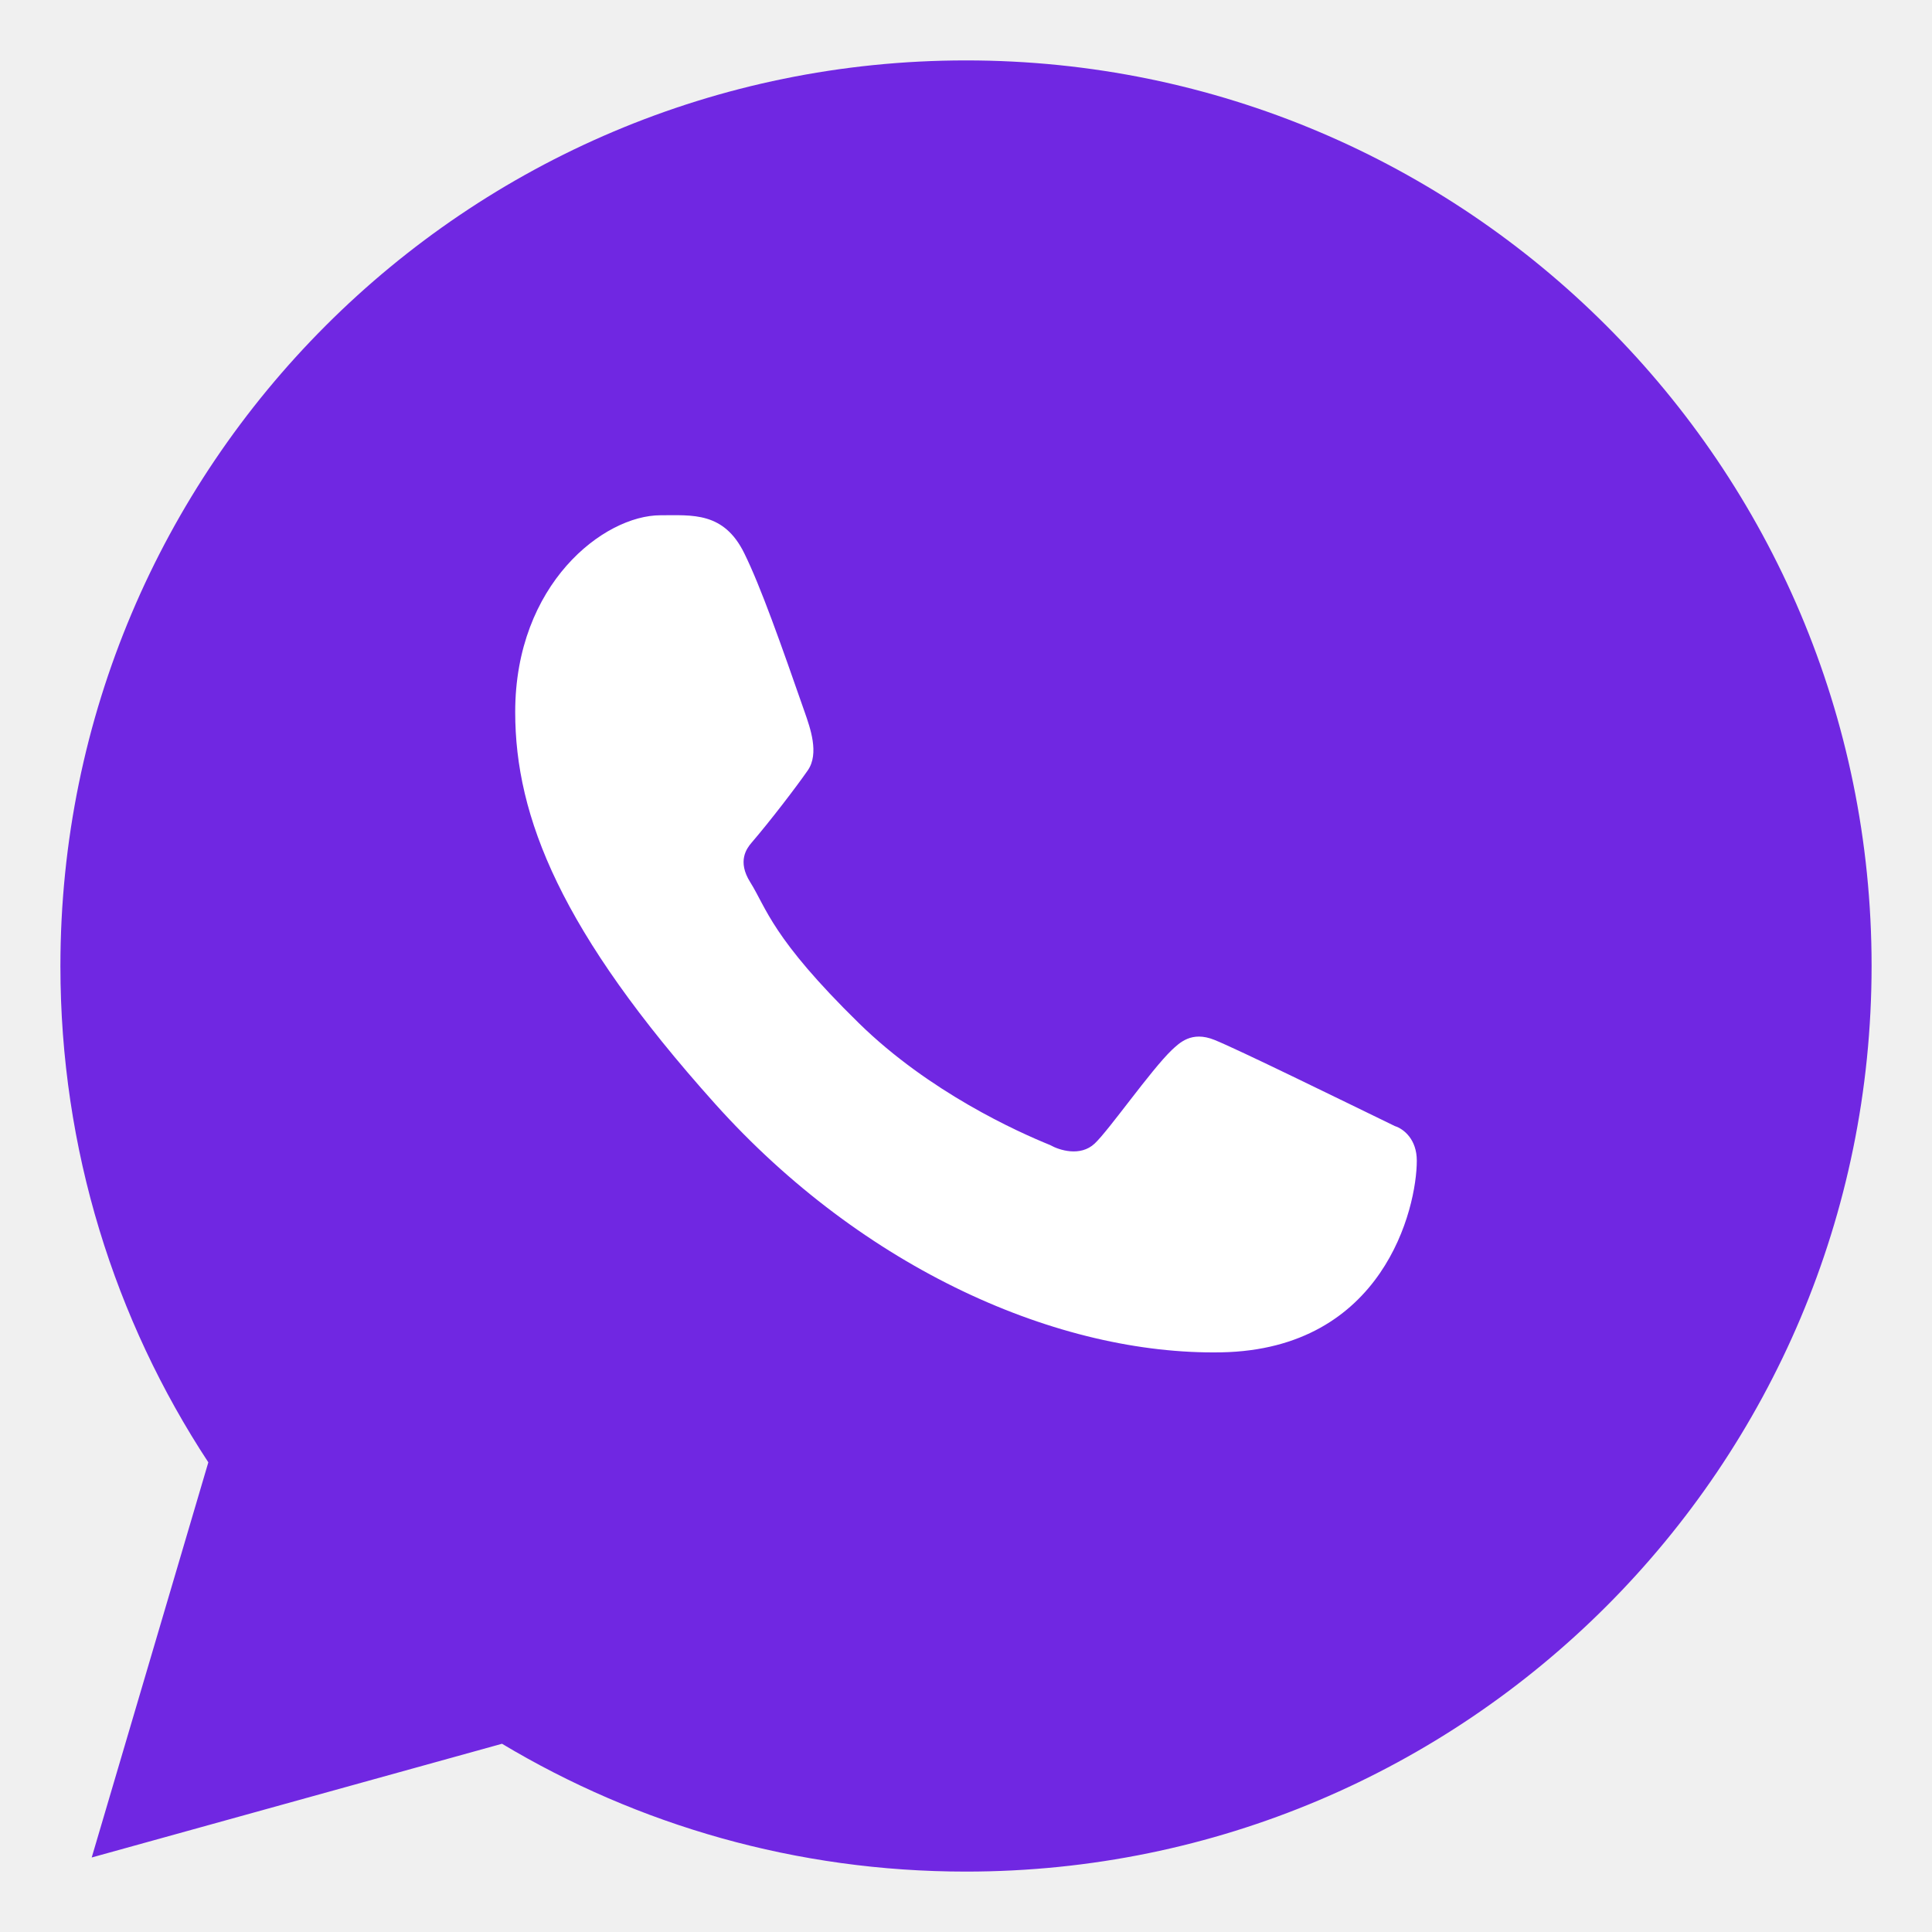
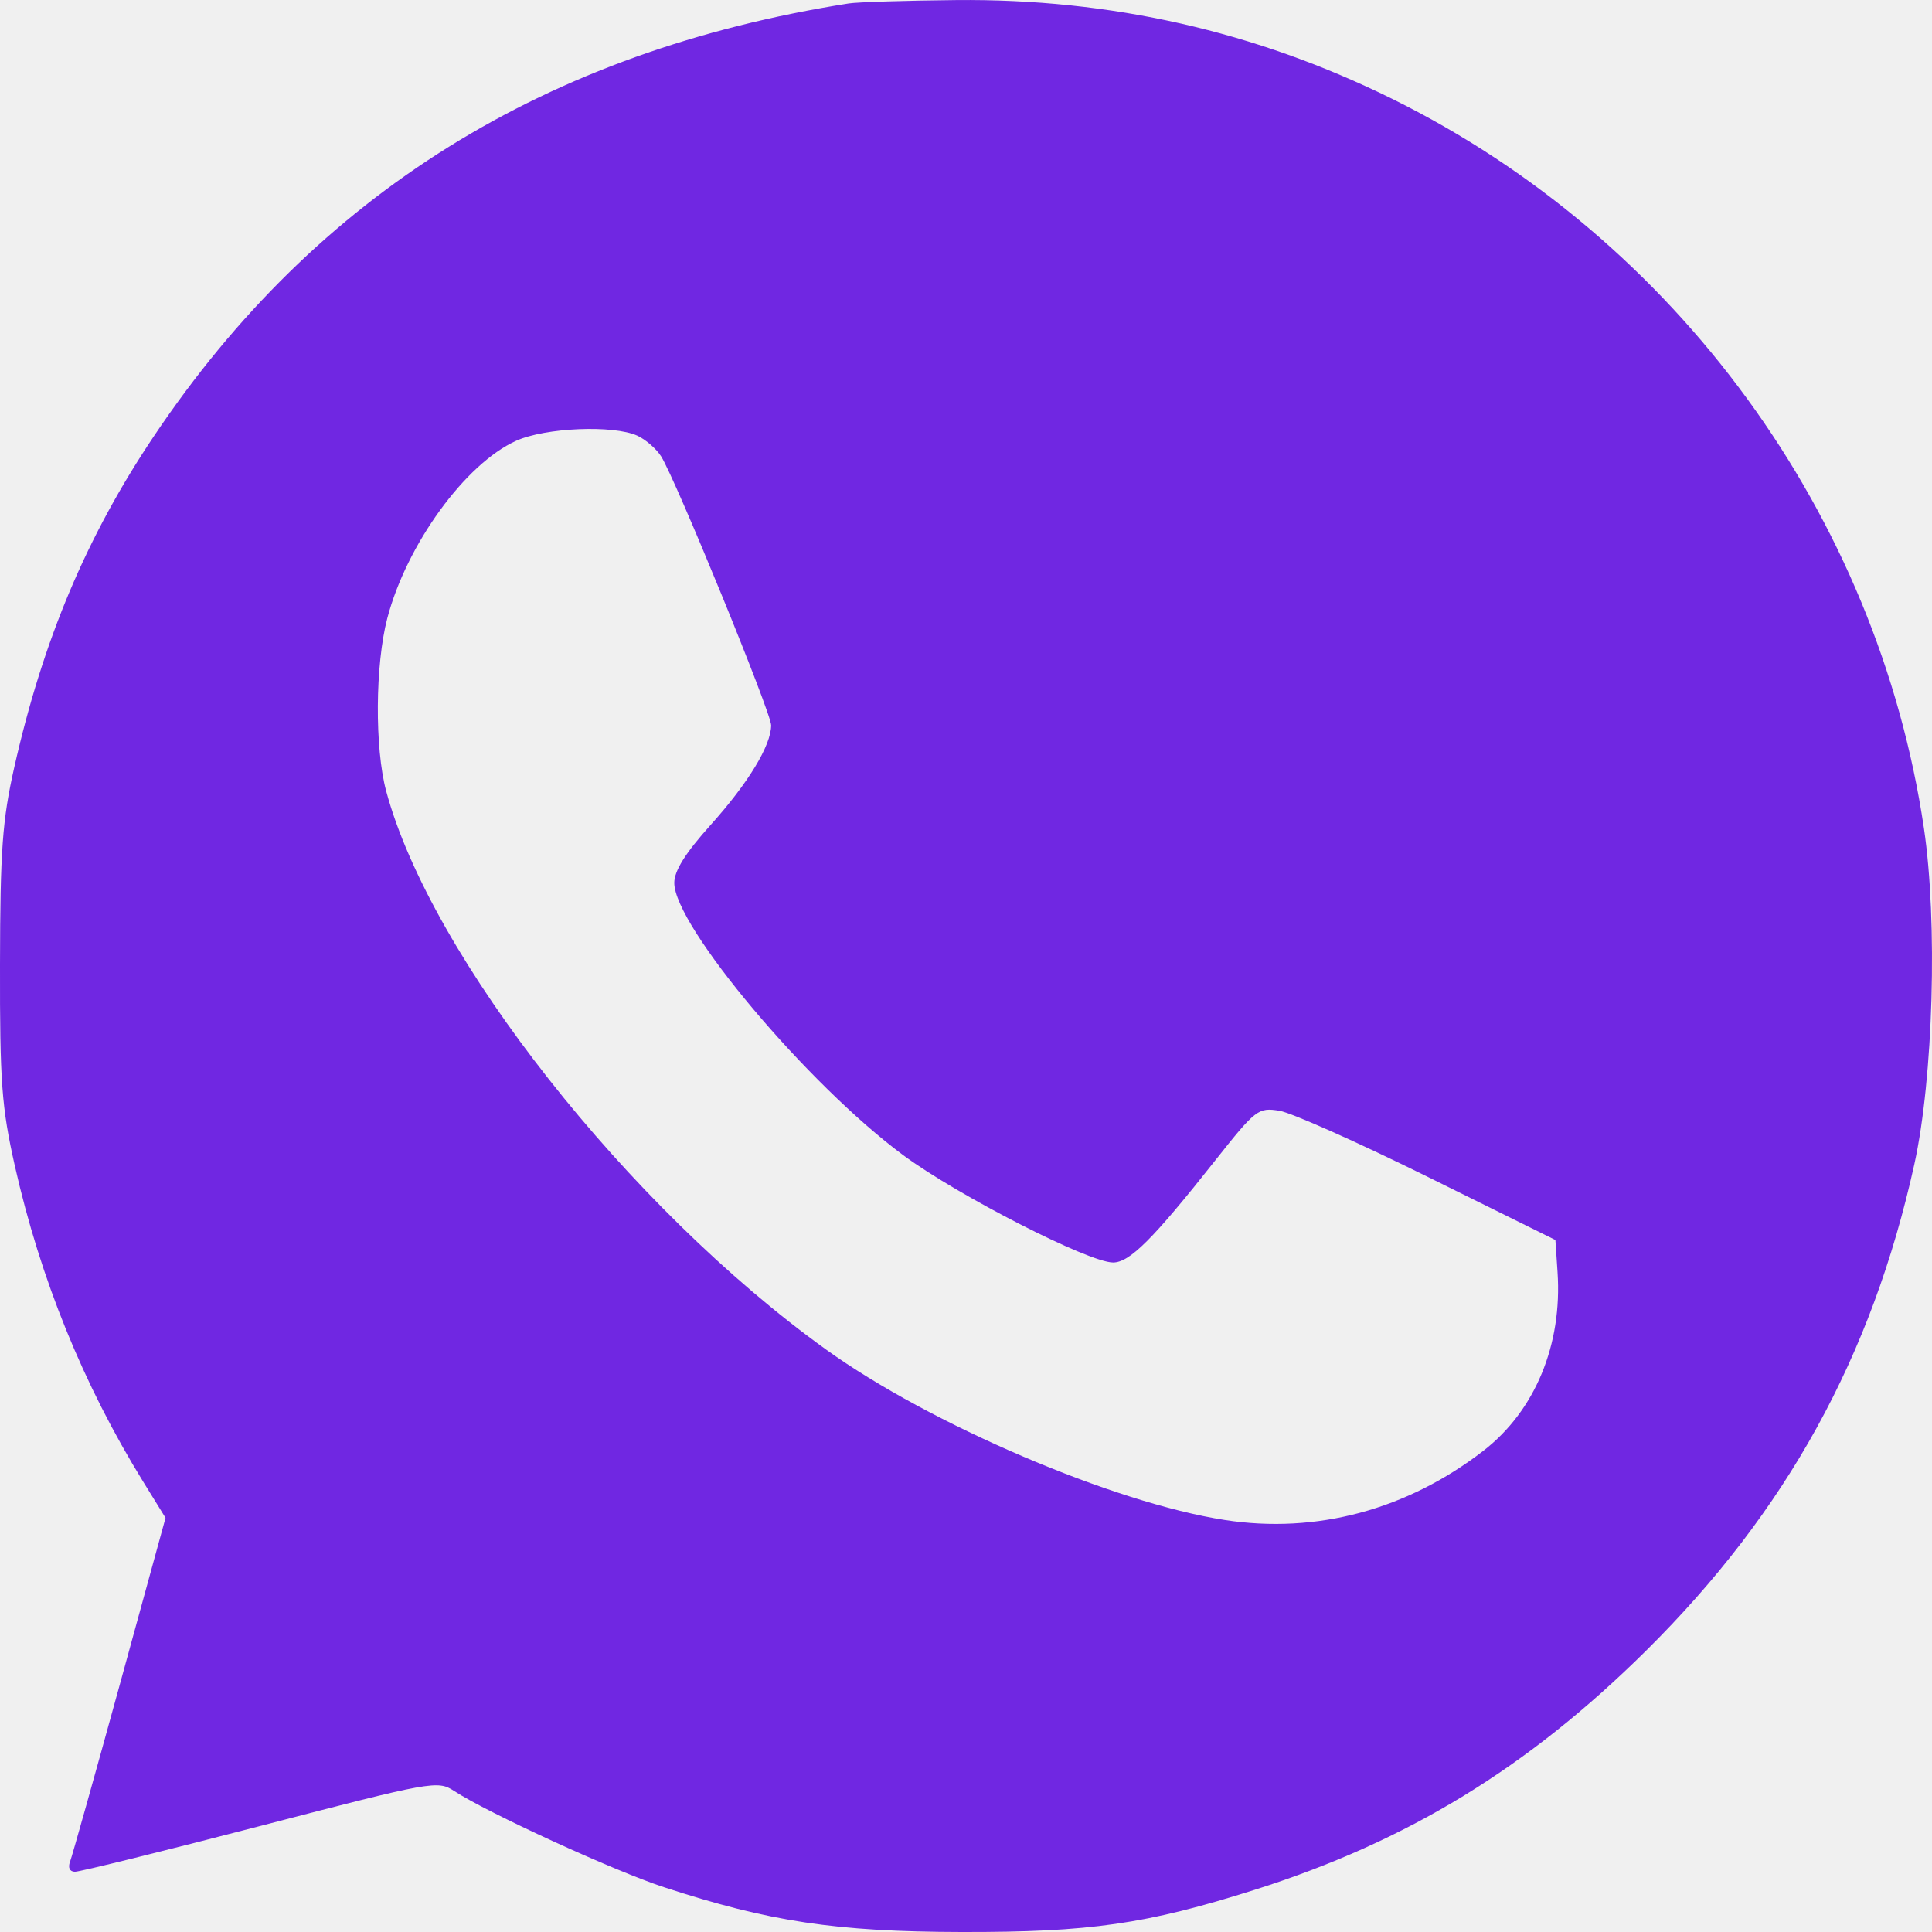
- <svg xmlns="http://www.w3.org/2000/svg" width="30" height="30" viewBox="0 0 30 30" fill="none">
-   <path d="M15 0.938C7.234 0.938 0.938 7.235 0.938 15.003C0.938 17.845 1.782 20.496 3.235 22.707L1.424 28.843L7.795 27.077C9.902 28.339 12.367 29.062 15 29.062C22.766 29.062 29.062 22.765 29.062 14.997C29.062 7.235 22.766 0.938 15 0.938Z" fill="#7027E2" />
-   <path d="M11.557 8.591C11.239 7.944 10.75 8.001 10.257 8.001C9.375 8.001 8 9.069 8 11.057C8 12.687 8.71 14.47 11.102 17.138C13.411 19.712 16.445 21.044 18.963 20.999C21.482 20.953 22 18.762 22 18.022C22 17.694 21.799 17.53 21.66 17.486C20.802 17.069 19.219 16.293 18.859 16.148C18.498 16.002 18.311 16.199 18.194 16.306C17.867 16.621 17.22 17.549 16.998 17.757C16.776 17.966 16.446 17.86 16.308 17.781C15.802 17.576 14.43 16.959 13.336 15.887C11.983 14.561 11.904 14.104 11.649 13.698C11.445 13.373 11.595 13.174 11.669 13.087C11.961 12.747 12.363 12.222 12.544 11.961C12.724 11.7 12.581 11.304 12.495 11.057C12.125 9.996 11.812 9.108 11.557 8.591Z" fill="white" />
+ <svg xmlns="http://www.w3.org/2000/svg" width="28" height="28" viewBox="0 0 28 28" fill="none">
+   <path fill-rule="evenodd" clip-rule="evenodd" d="M12.299 0.05C7.916 0.74 4.589 2.81 2.236 6.313C1.256 7.771 0.625 9.267 0.206 11.124C0.034 11.887 0.003 12.319 0 13.975C-0.003 15.686 0.024 16.046 0.214 16.892C0.585 18.536 1.206 20.065 2.074 21.472L2.399 21.998L1.735 24.418C1.369 25.749 1.045 26.903 1.015 26.982C0.982 27.068 1.01 27.126 1.086 27.127C1.156 27.128 2.366 26.829 3.775 26.463C6.269 25.814 6.343 25.801 6.581 25.956C7.072 26.276 8.903 27.116 9.623 27.351C11.151 27.851 12.115 27.996 13.936 28C15.798 28.004 16.615 27.886 18.189 27.387C20.4 26.685 22.143 25.62 23.857 23.922C25.89 21.907 27.128 19.662 27.744 16.874C28.019 15.627 28.084 13.356 27.883 12.003C27.21 7.465 24.293 3.466 20.174 1.431C18.192 0.453 16.1 -0.021 13.856 0.001C13.128 0.008 12.427 0.03 12.299 0.05ZM9.236 6.314C9.356 6.369 9.512 6.504 9.581 6.613C9.794 6.952 11.176 10.33 11.176 10.511C11.176 10.803 10.845 11.348 10.297 11.958C9.934 12.362 9.773 12.619 9.772 12.794C9.771 13.418 11.706 15.719 13.092 16.743C13.886 17.329 15.779 18.297 16.132 18.297C16.372 18.297 16.71 17.959 17.608 16.823C18.201 16.074 18.234 16.049 18.543 16.098C18.718 16.127 19.69 16.56 20.702 17.061L22.542 17.971L22.573 18.436C22.644 19.49 22.247 20.446 21.498 21.026C20.392 21.881 19.077 22.234 17.752 22.029C16.139 21.78 13.48 20.643 11.971 19.558C9.107 17.498 6.242 13.862 5.597 11.466C5.429 10.842 5.437 9.632 5.613 8.96C5.893 7.892 6.743 6.721 7.479 6.389C7.903 6.197 8.885 6.156 9.236 6.314Z" fill="#7027E2" />
</svg>
